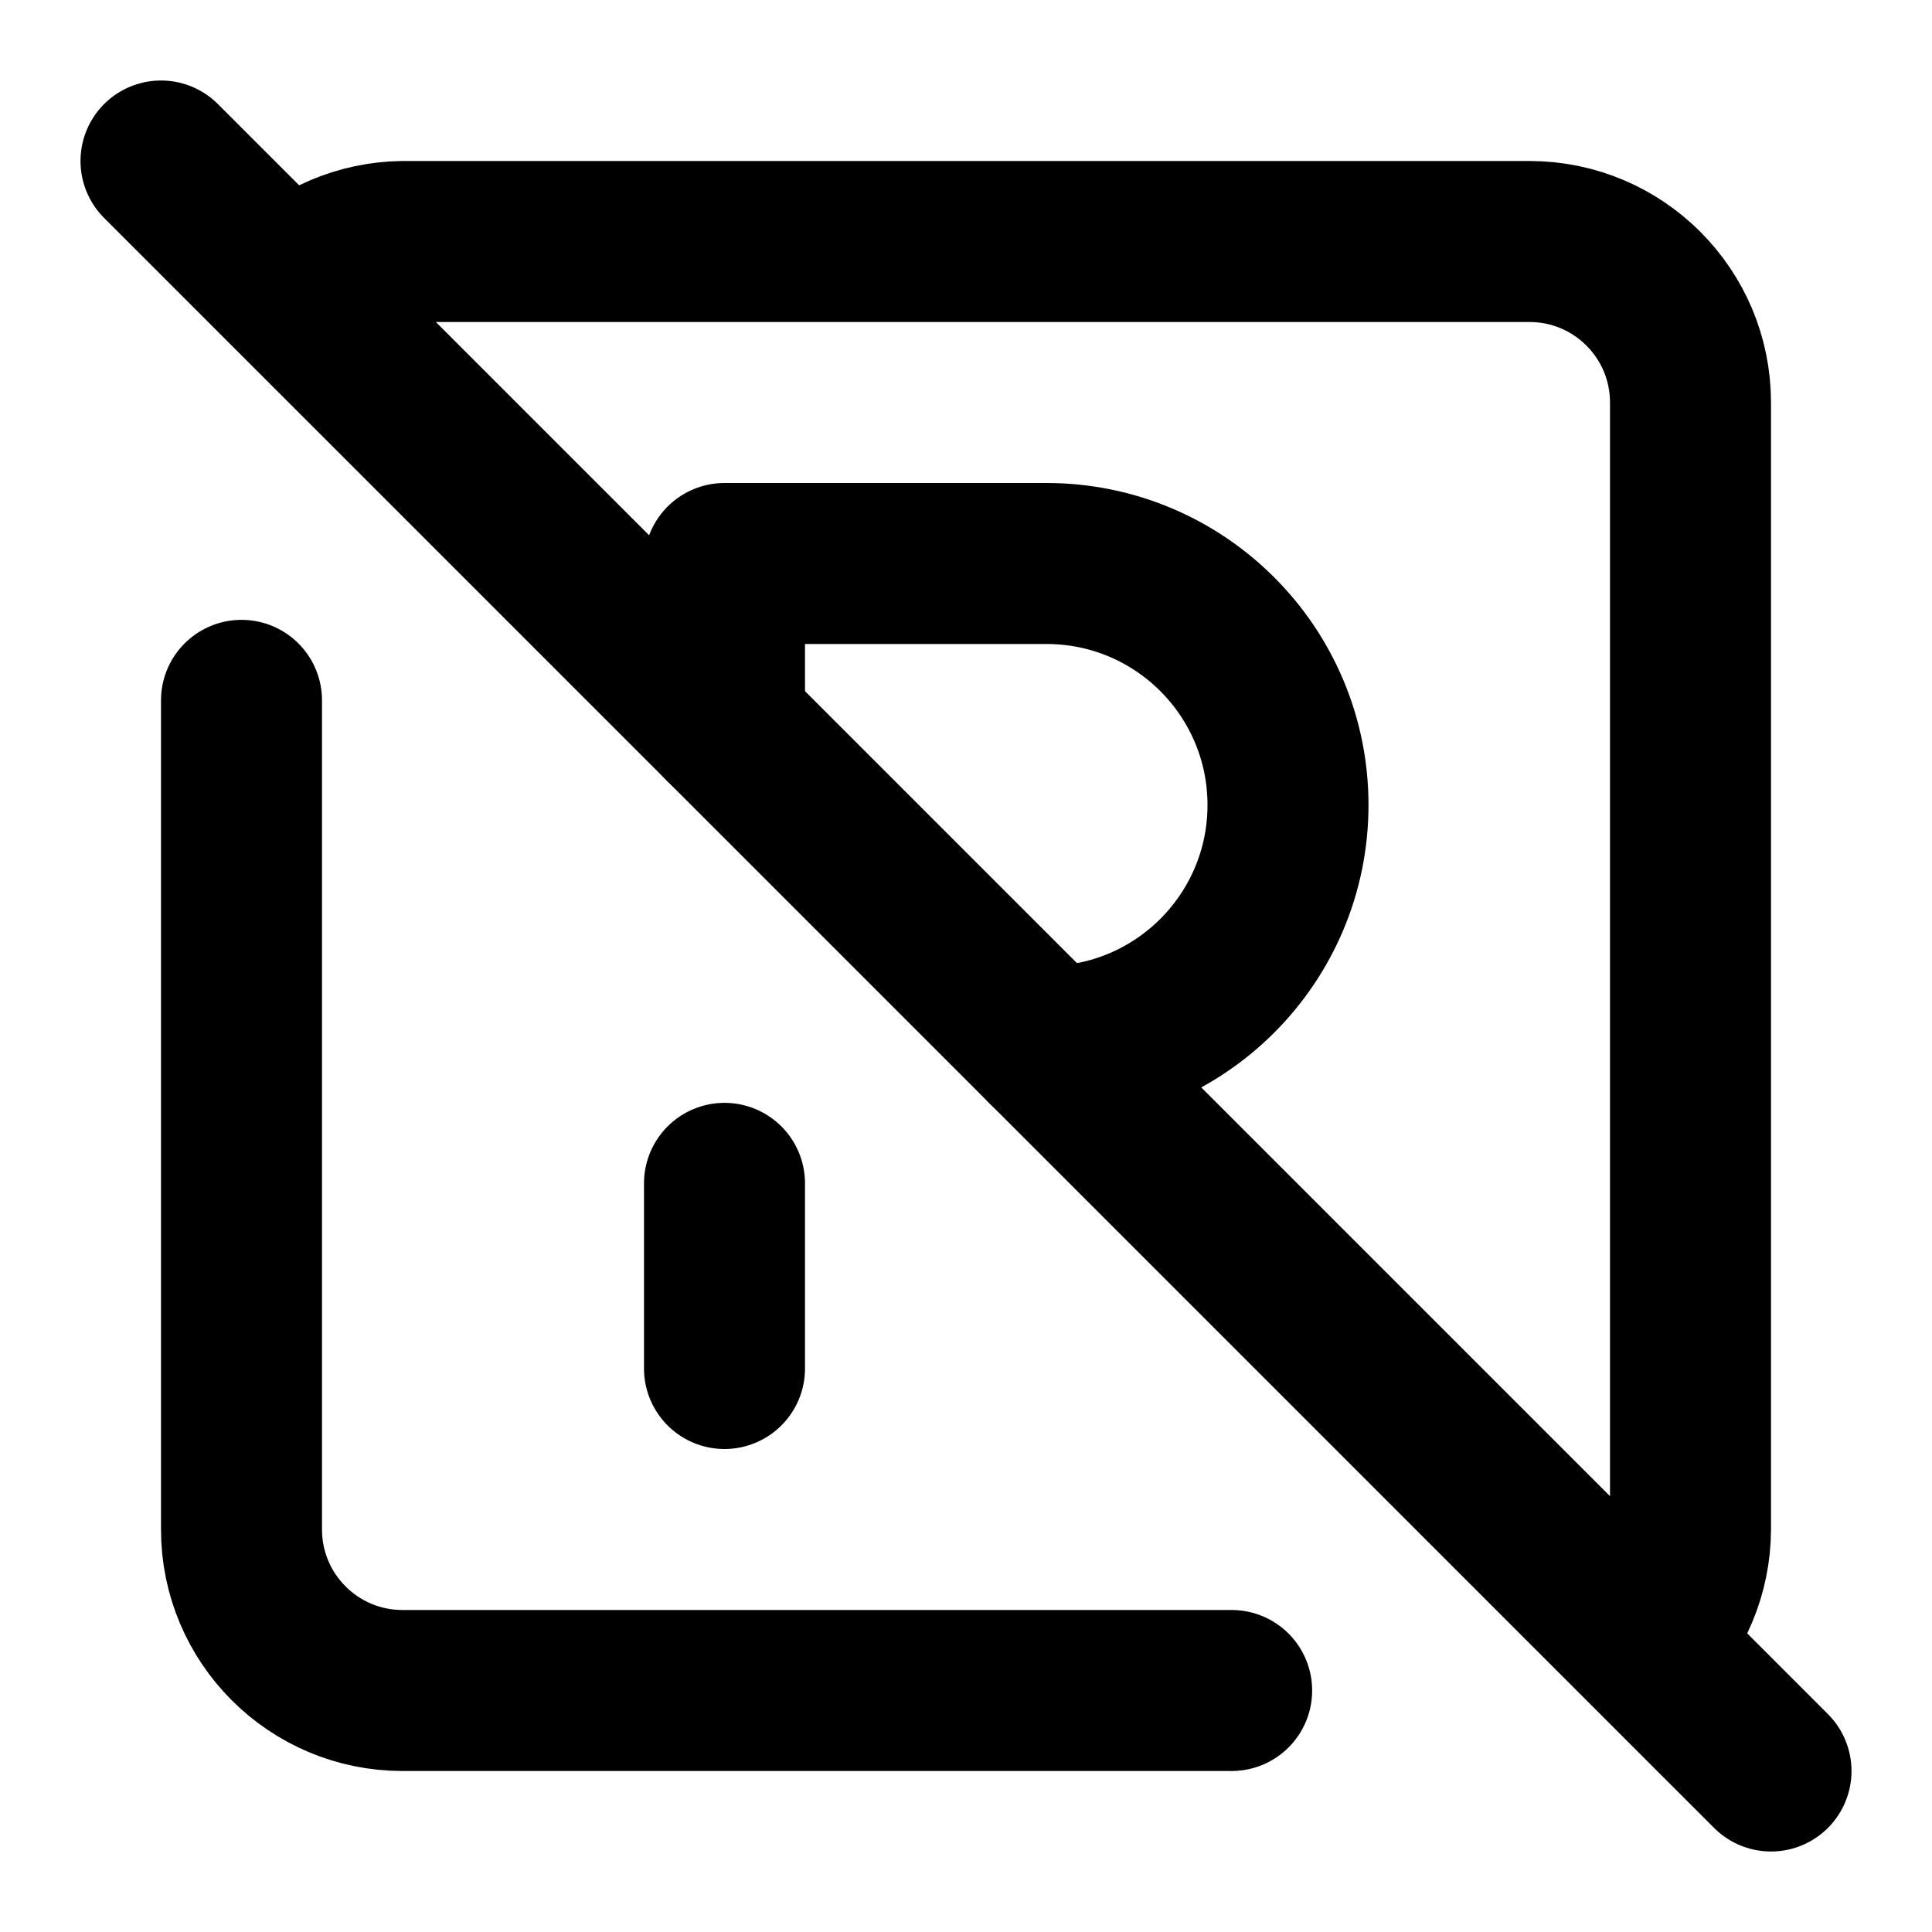
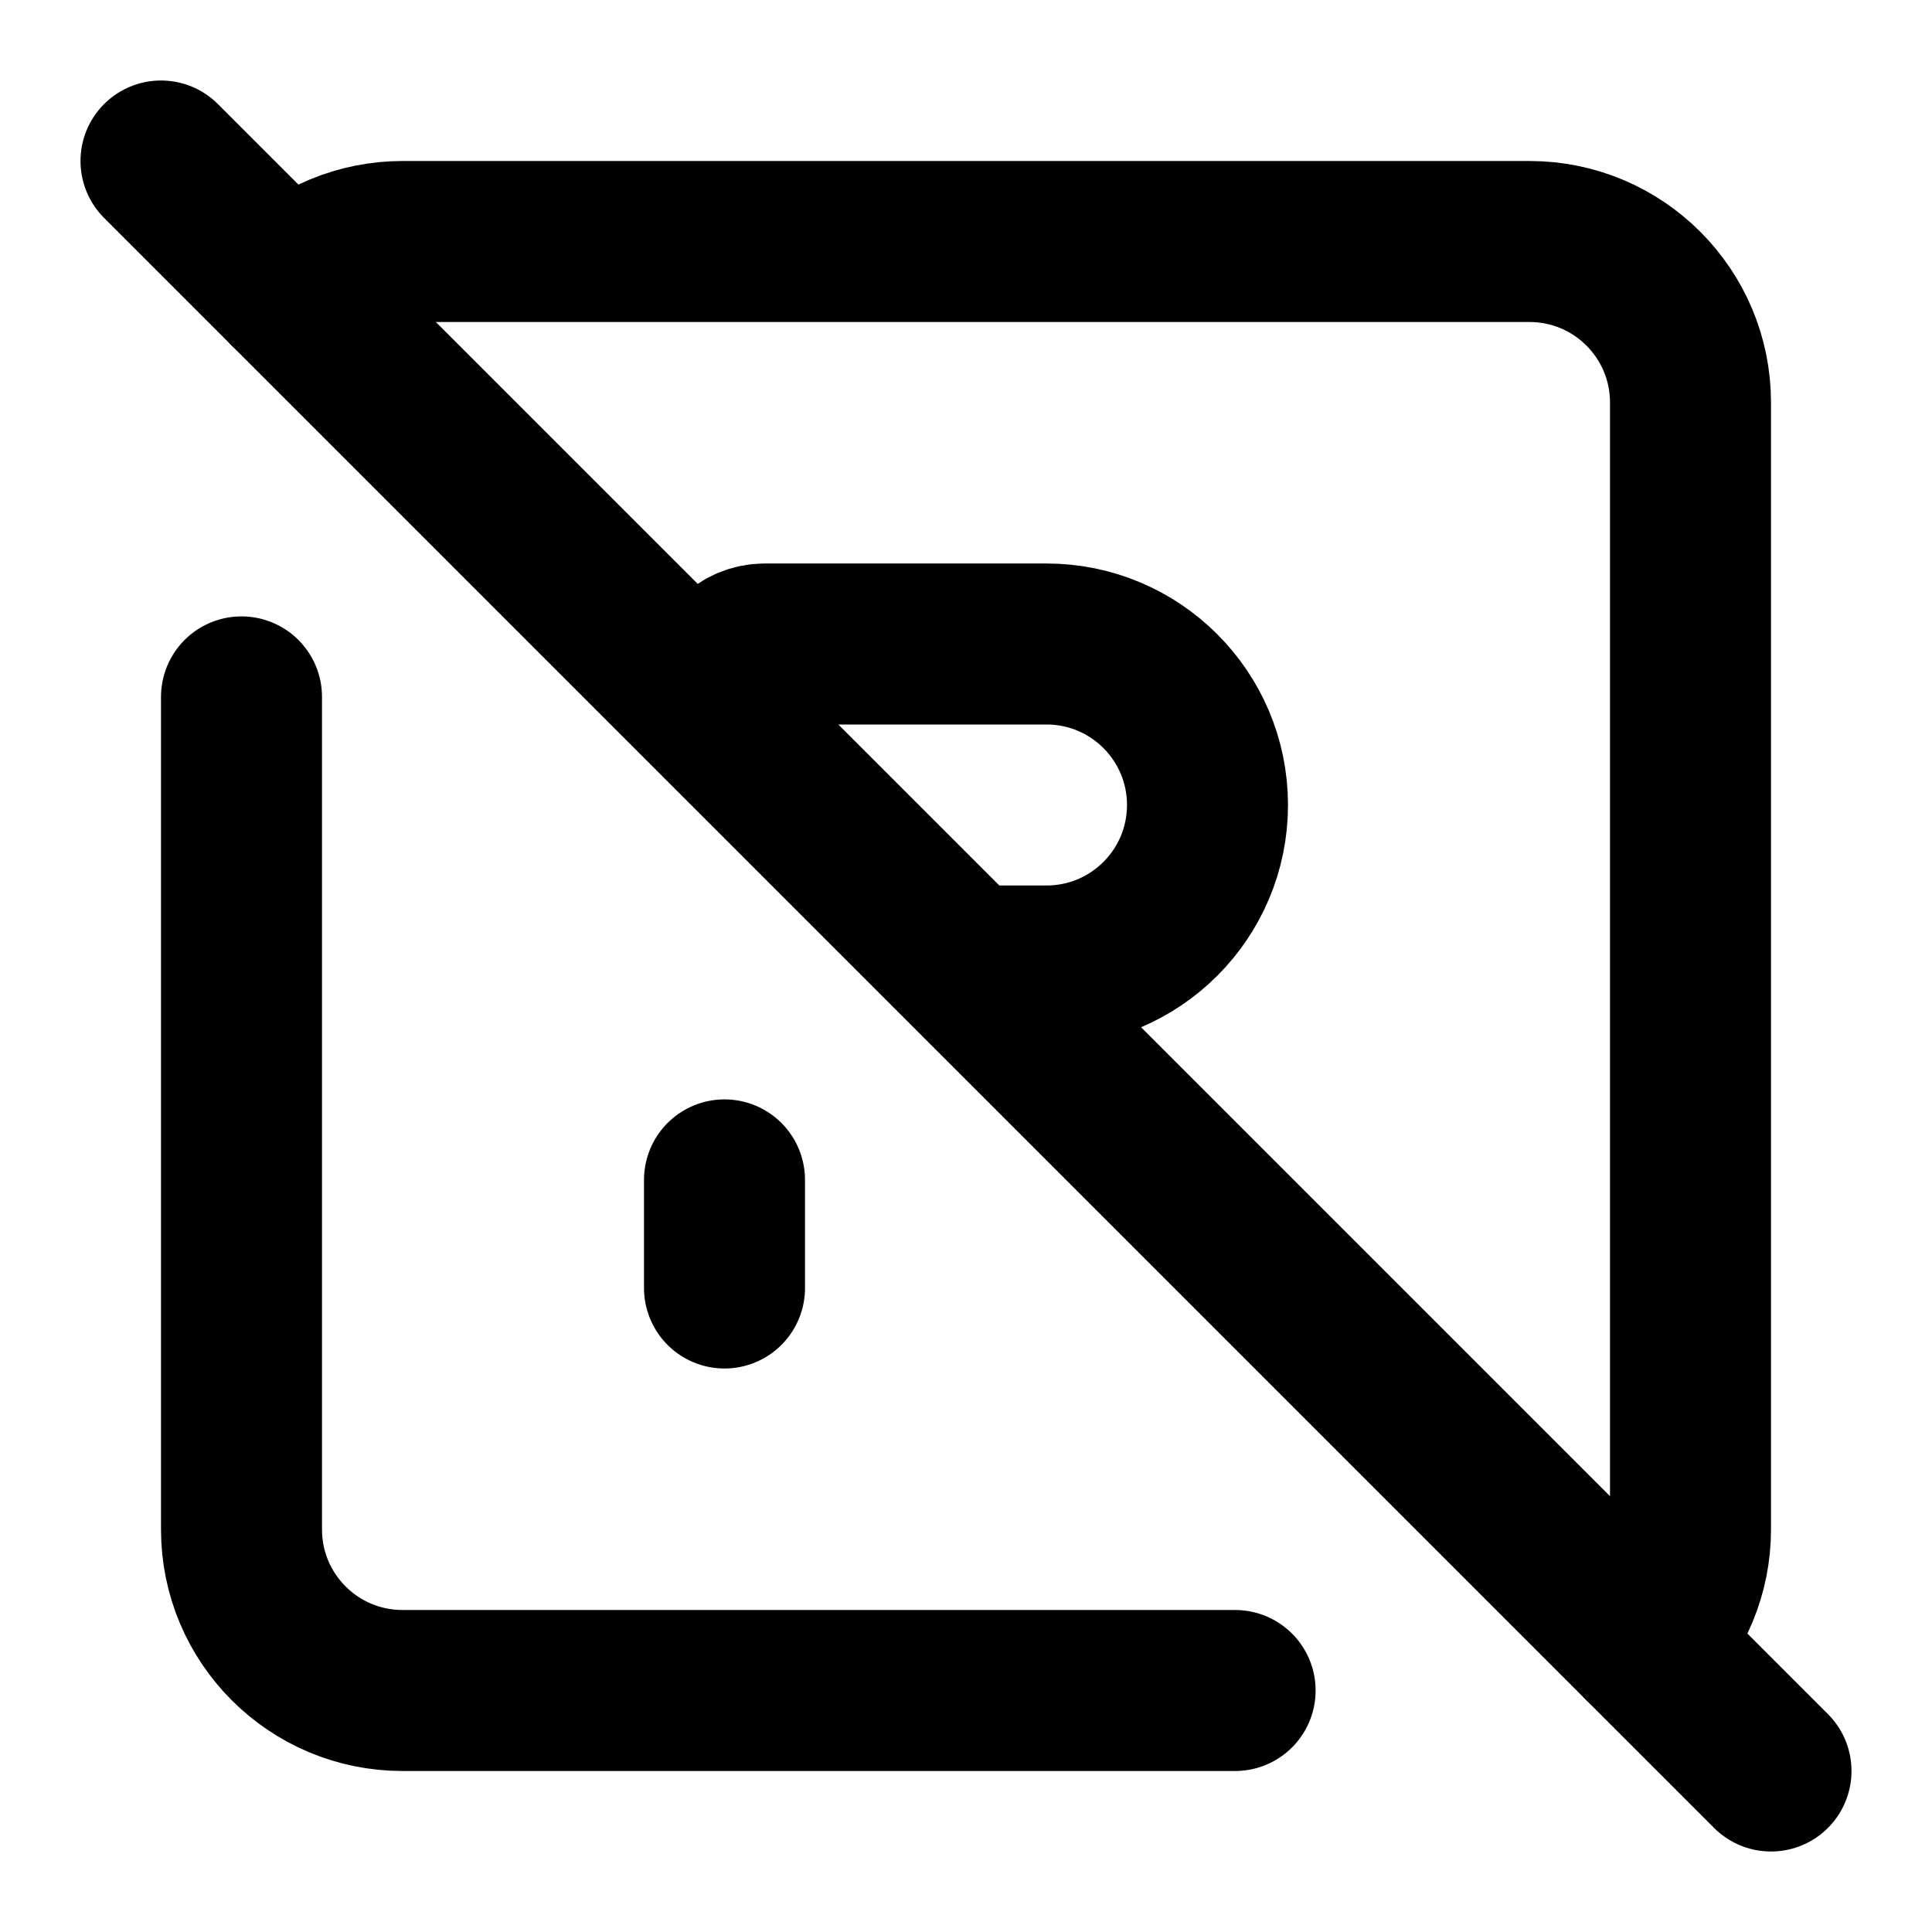
<svg xmlns="http://www.w3.org/2000/svg" fill="none" stroke="currentColor" stroke-linecap="round" stroke-linejoin="round" stroke-width="2" class="lucide lucide-square-parking-off" viewBox="0 0 24 24">
-   <path d="M3.6 3.6A2 2 0 0 1 5 3h14a2 2 0 0 1 2 2v14a2 2 0 0 1-.59 1.41M3 8.7V19a2 2 0 0 0 2 2h10.3M2 2l20 20" />
-   <path d="M13 13a3 3 0 1 0 0-6H9v2M9 17v-2.3" />
+   <path d="M12 12h1a2 2 0 0 0 0-4H9.5a.5.5 0 0 0-.5.5V9M15.343 21H5a2 2 0 0 1-2-2V8.657M22 22 2 2" />
+   <path d="M3.586 3.586A2 2 0 0 1 5 3h14a2 2 0 0 1 2 2v14a2 2 0 0 1-.586 1.414M9 14.657V16" />
</svg>
